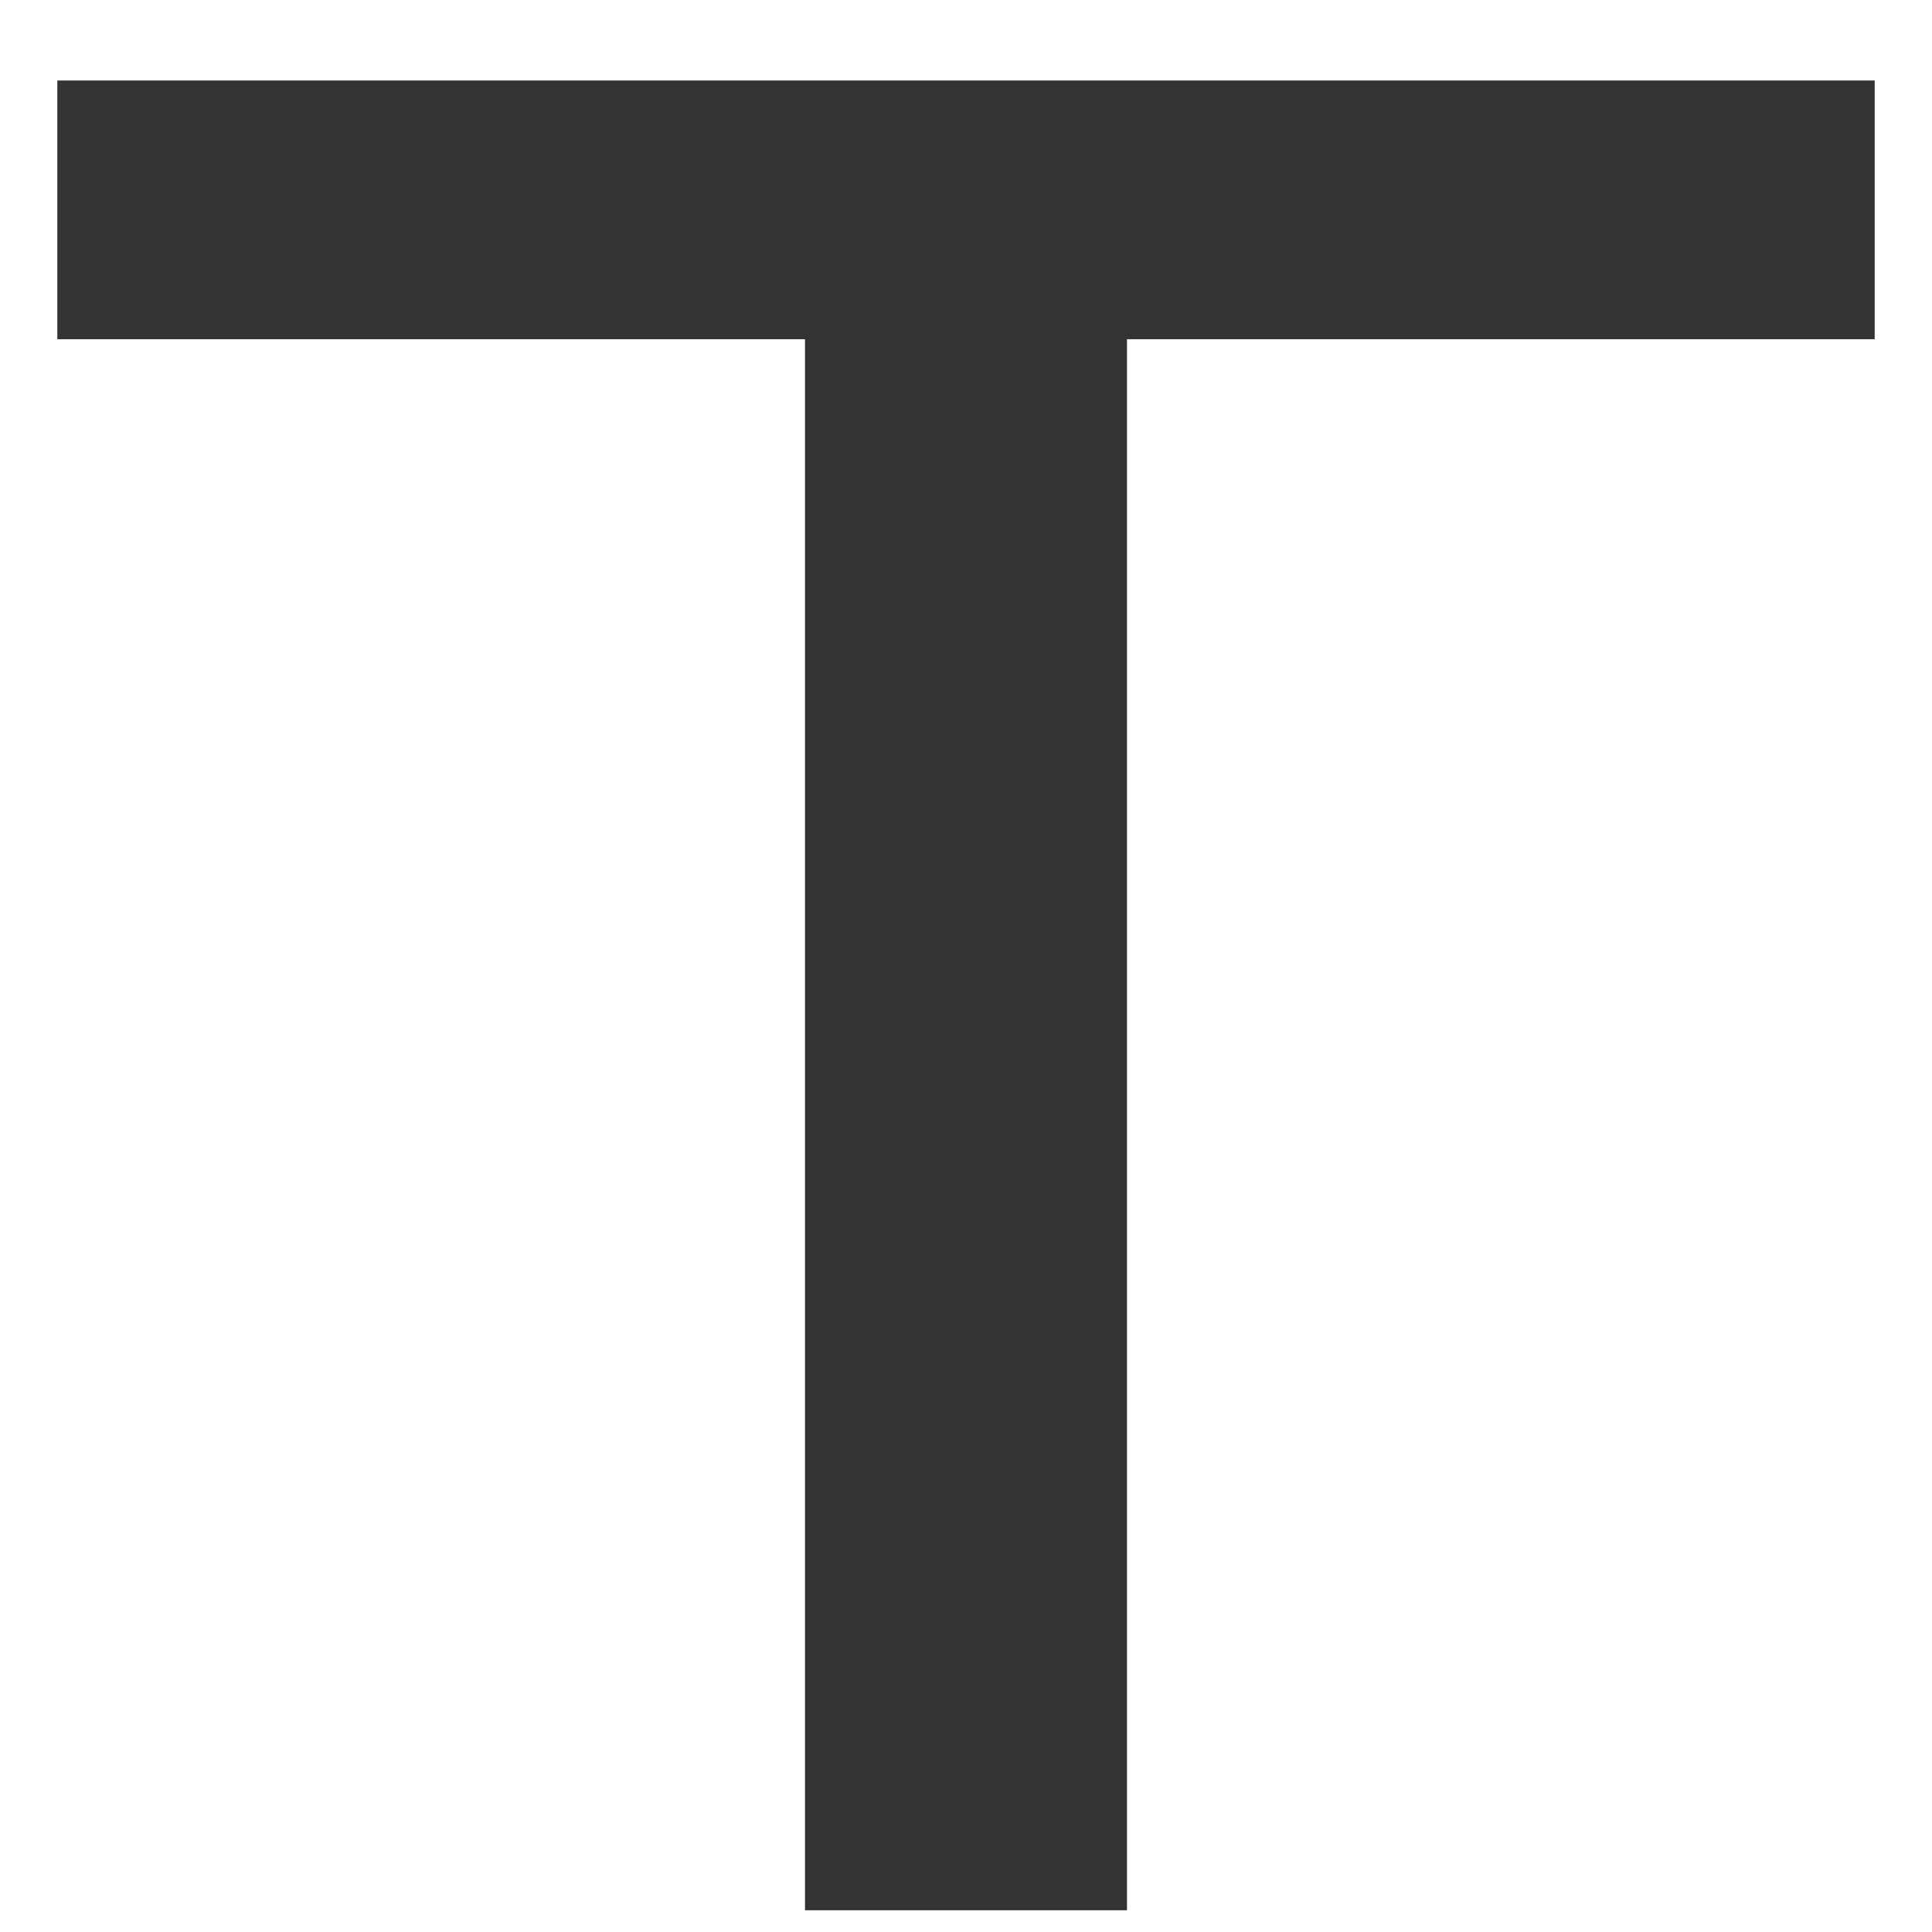
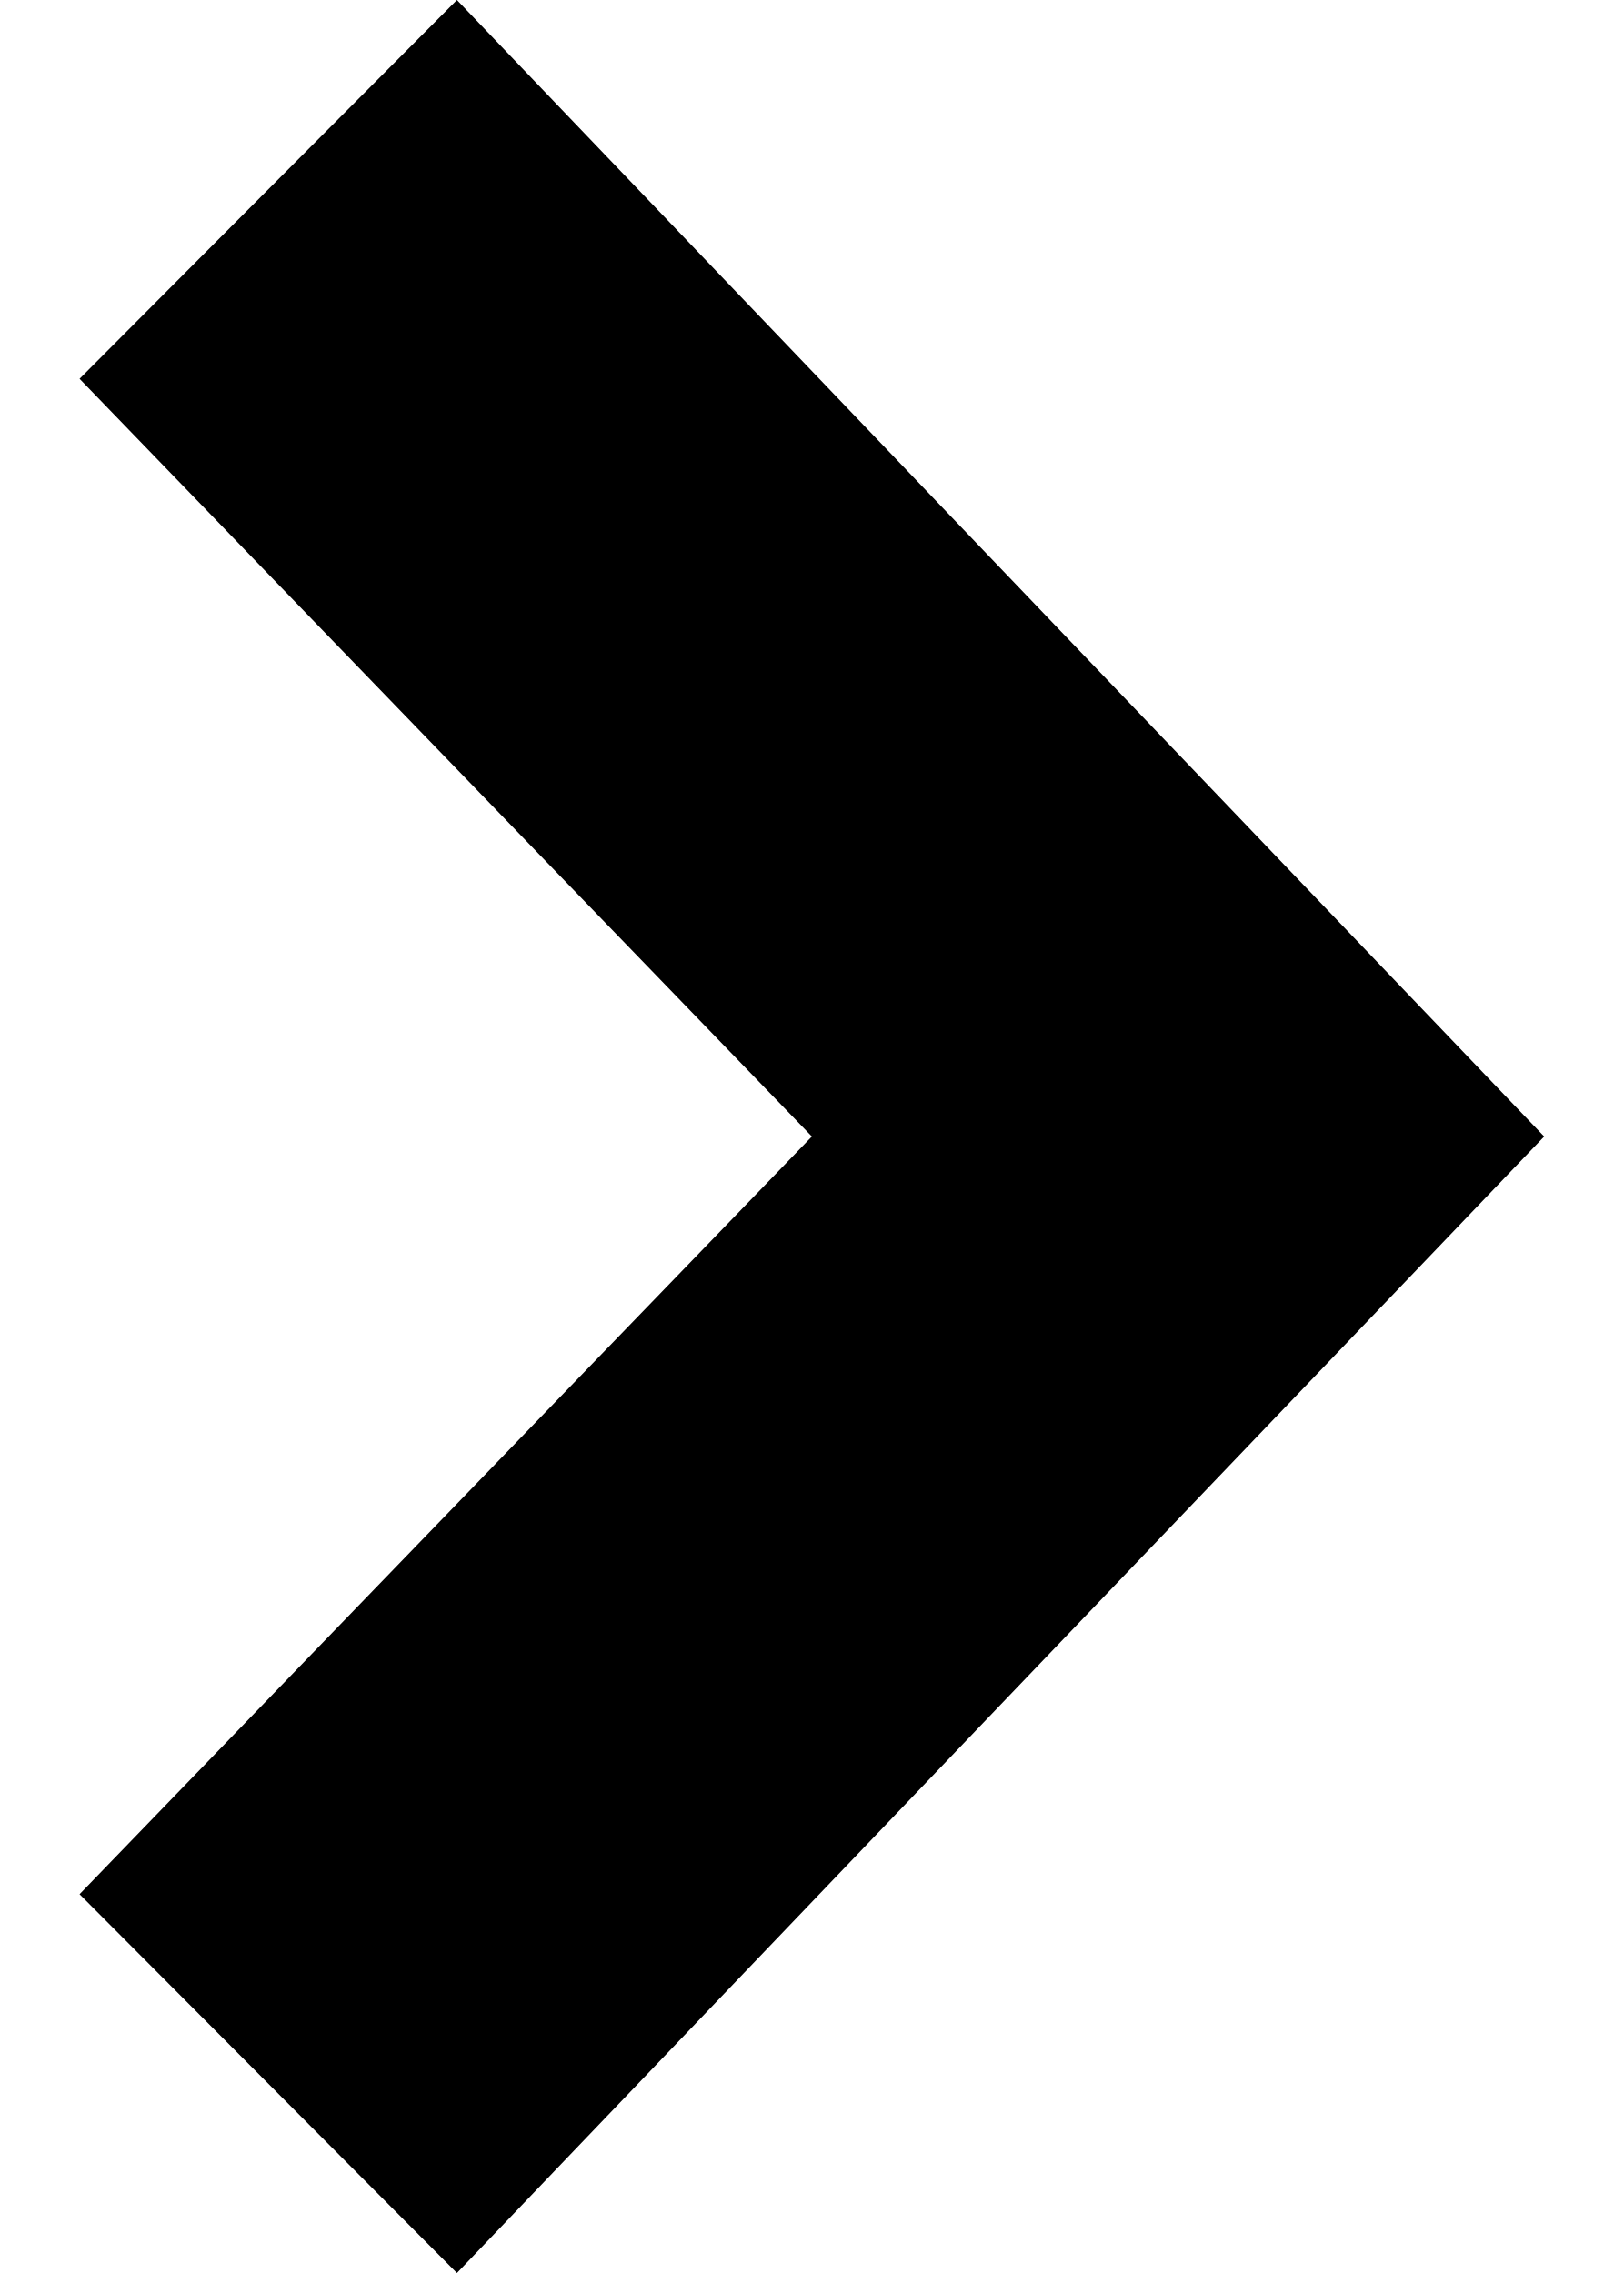
- <svg xmlns="http://www.w3.org/2000/svg" version="1.1" width="24px" height="24px">
-   <g transform="matrix(1 0 0 1 -126 -164 )">
-     <path d="M 0.712 1  L 23.288 1  L 23.288 4.214  L 14 4.214  L 14 23.73  L 10 23.73  L 10 4.214  L 0.712 4.214  L 0.712 1  Z " fill-rule="nonzero" fill="#333333" stroke="none" transform="matrix(1 0 0 1 126 164 )" />
+ <svg xmlns="http://www.w3.org/2000/svg" version="1.1" width="10px" height="14px">
+   <g transform="matrix(1 0 0 1 -172 -113 )">
+     <path d="M 9.51 7  L 2.814 14  L 0.49 11.667  L 5 7  L 0.49 2.333  L 2.814 0  L 9.51 7  Z " fill-rule="nonzero" fill="#000000" stroke="none" transform="matrix(1 0 0 1 172 113 )" />
  </g>
</svg>
